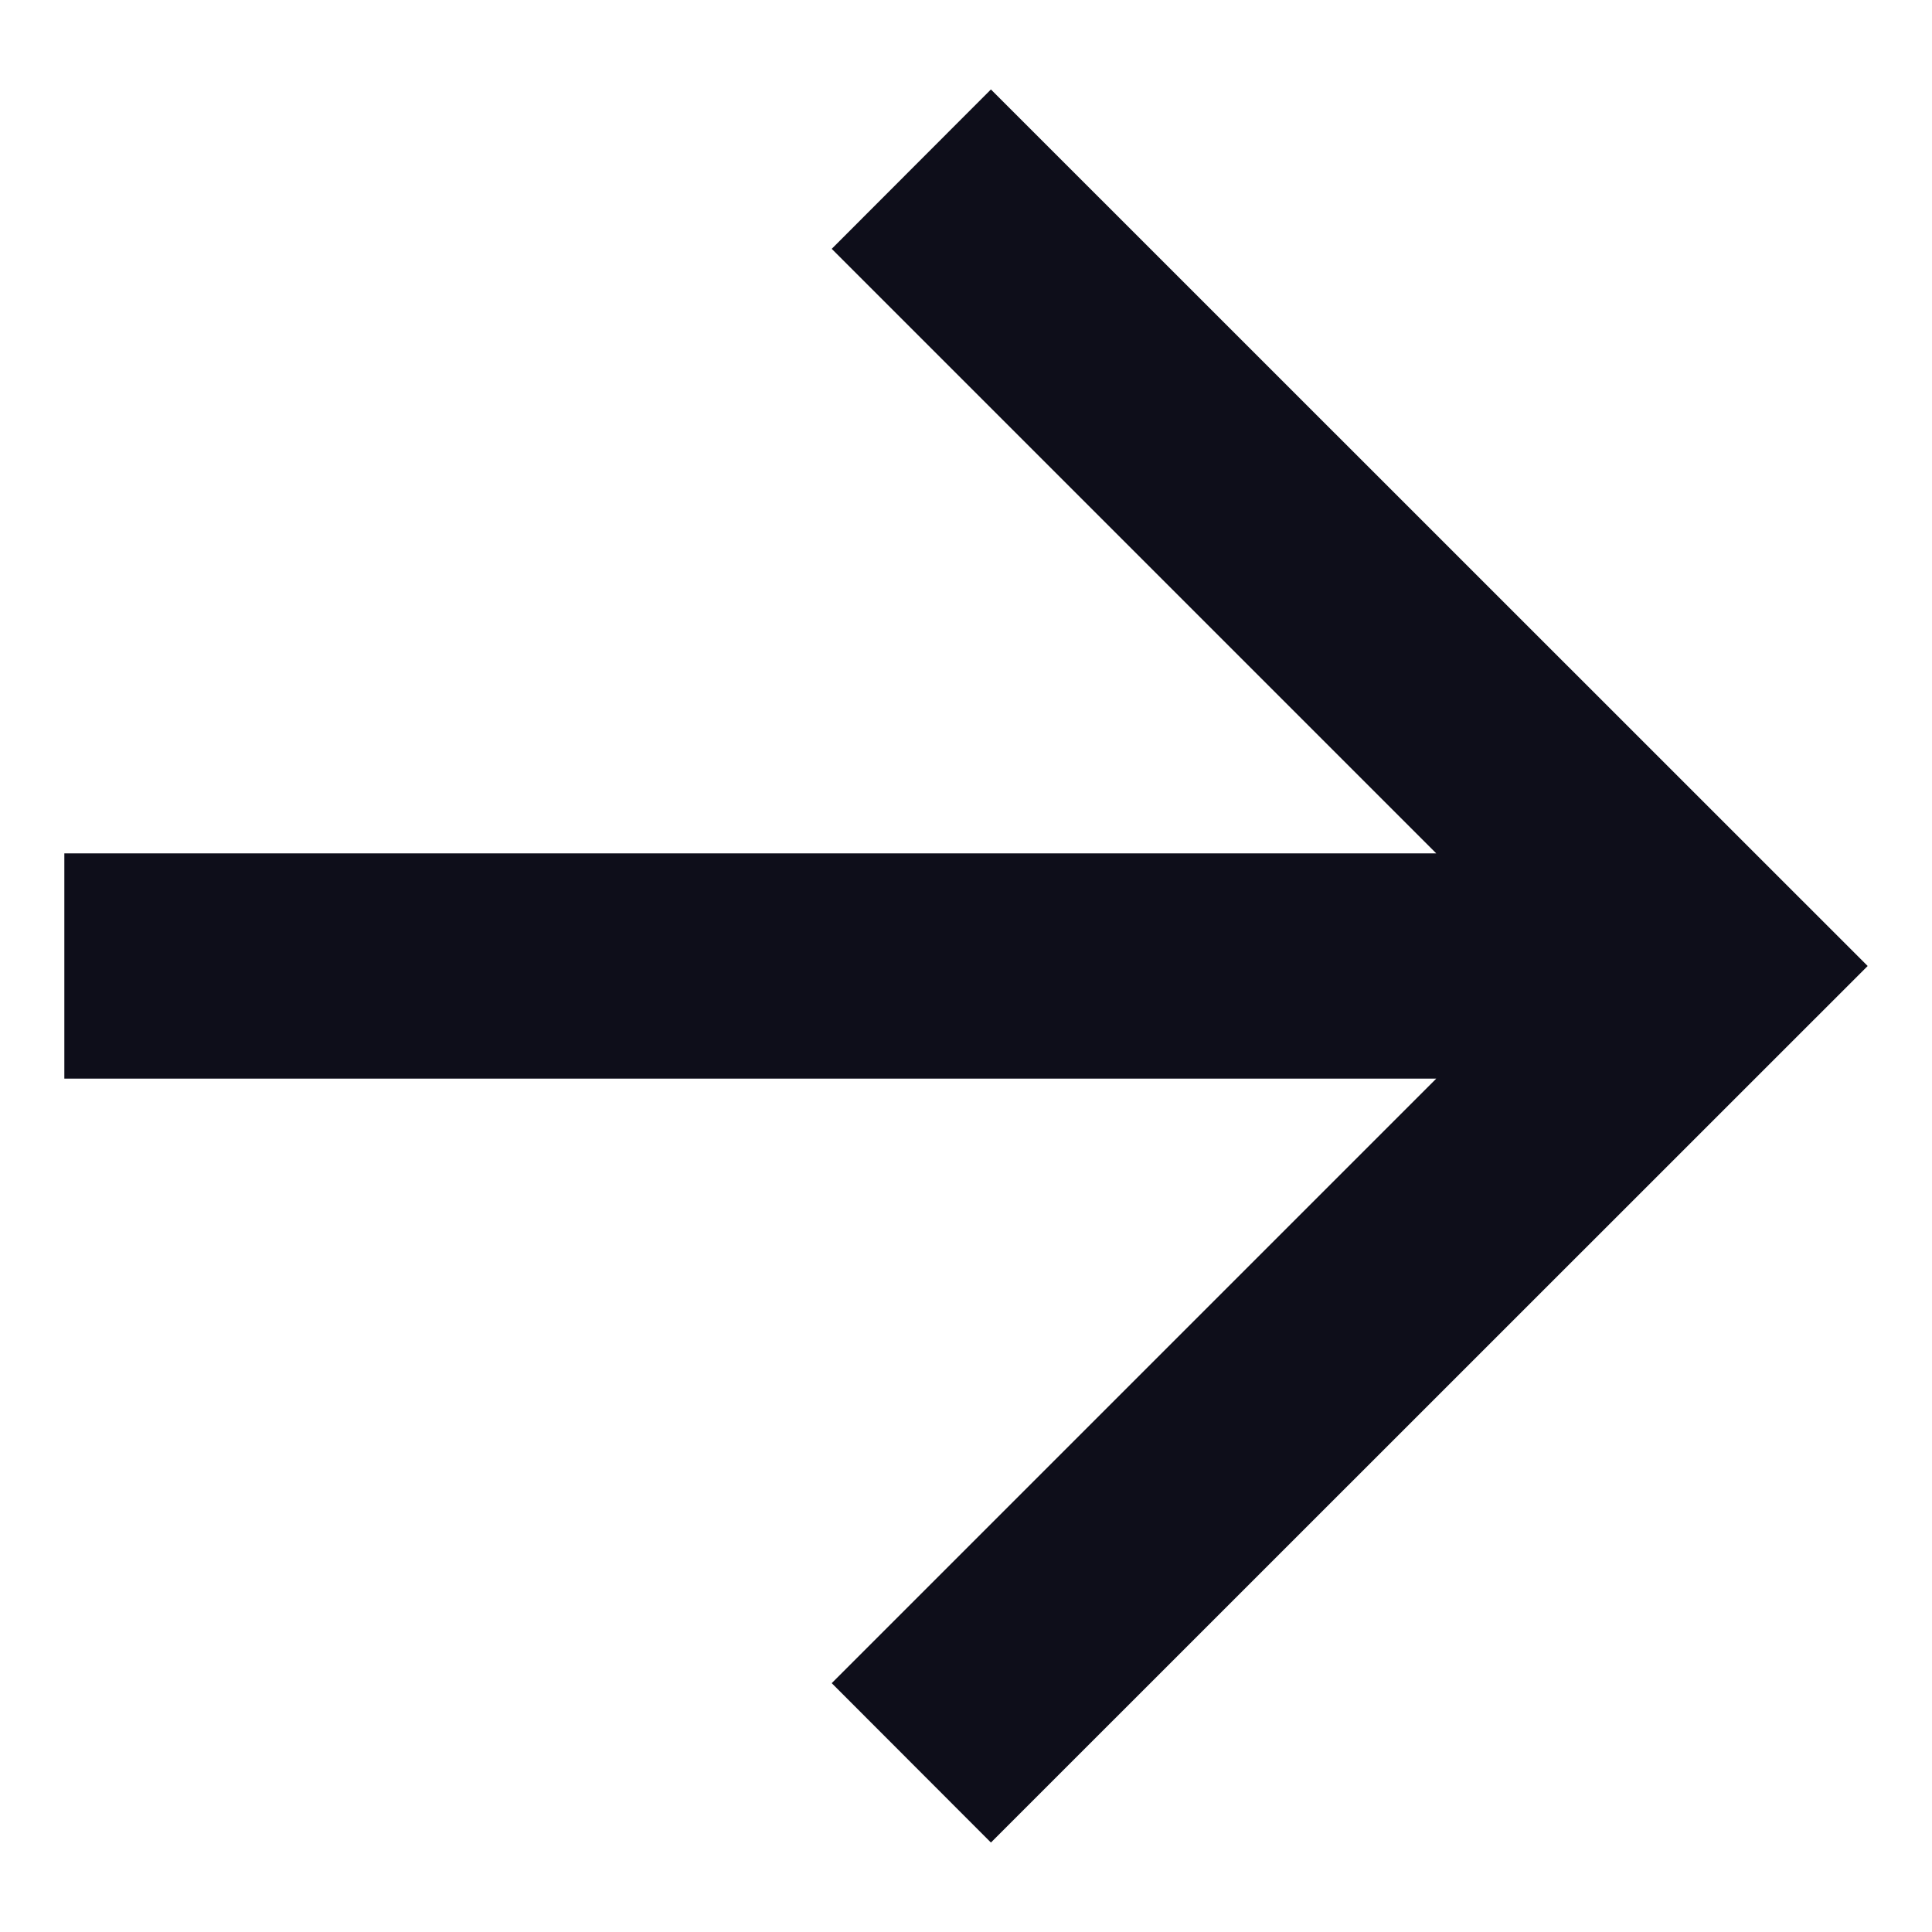
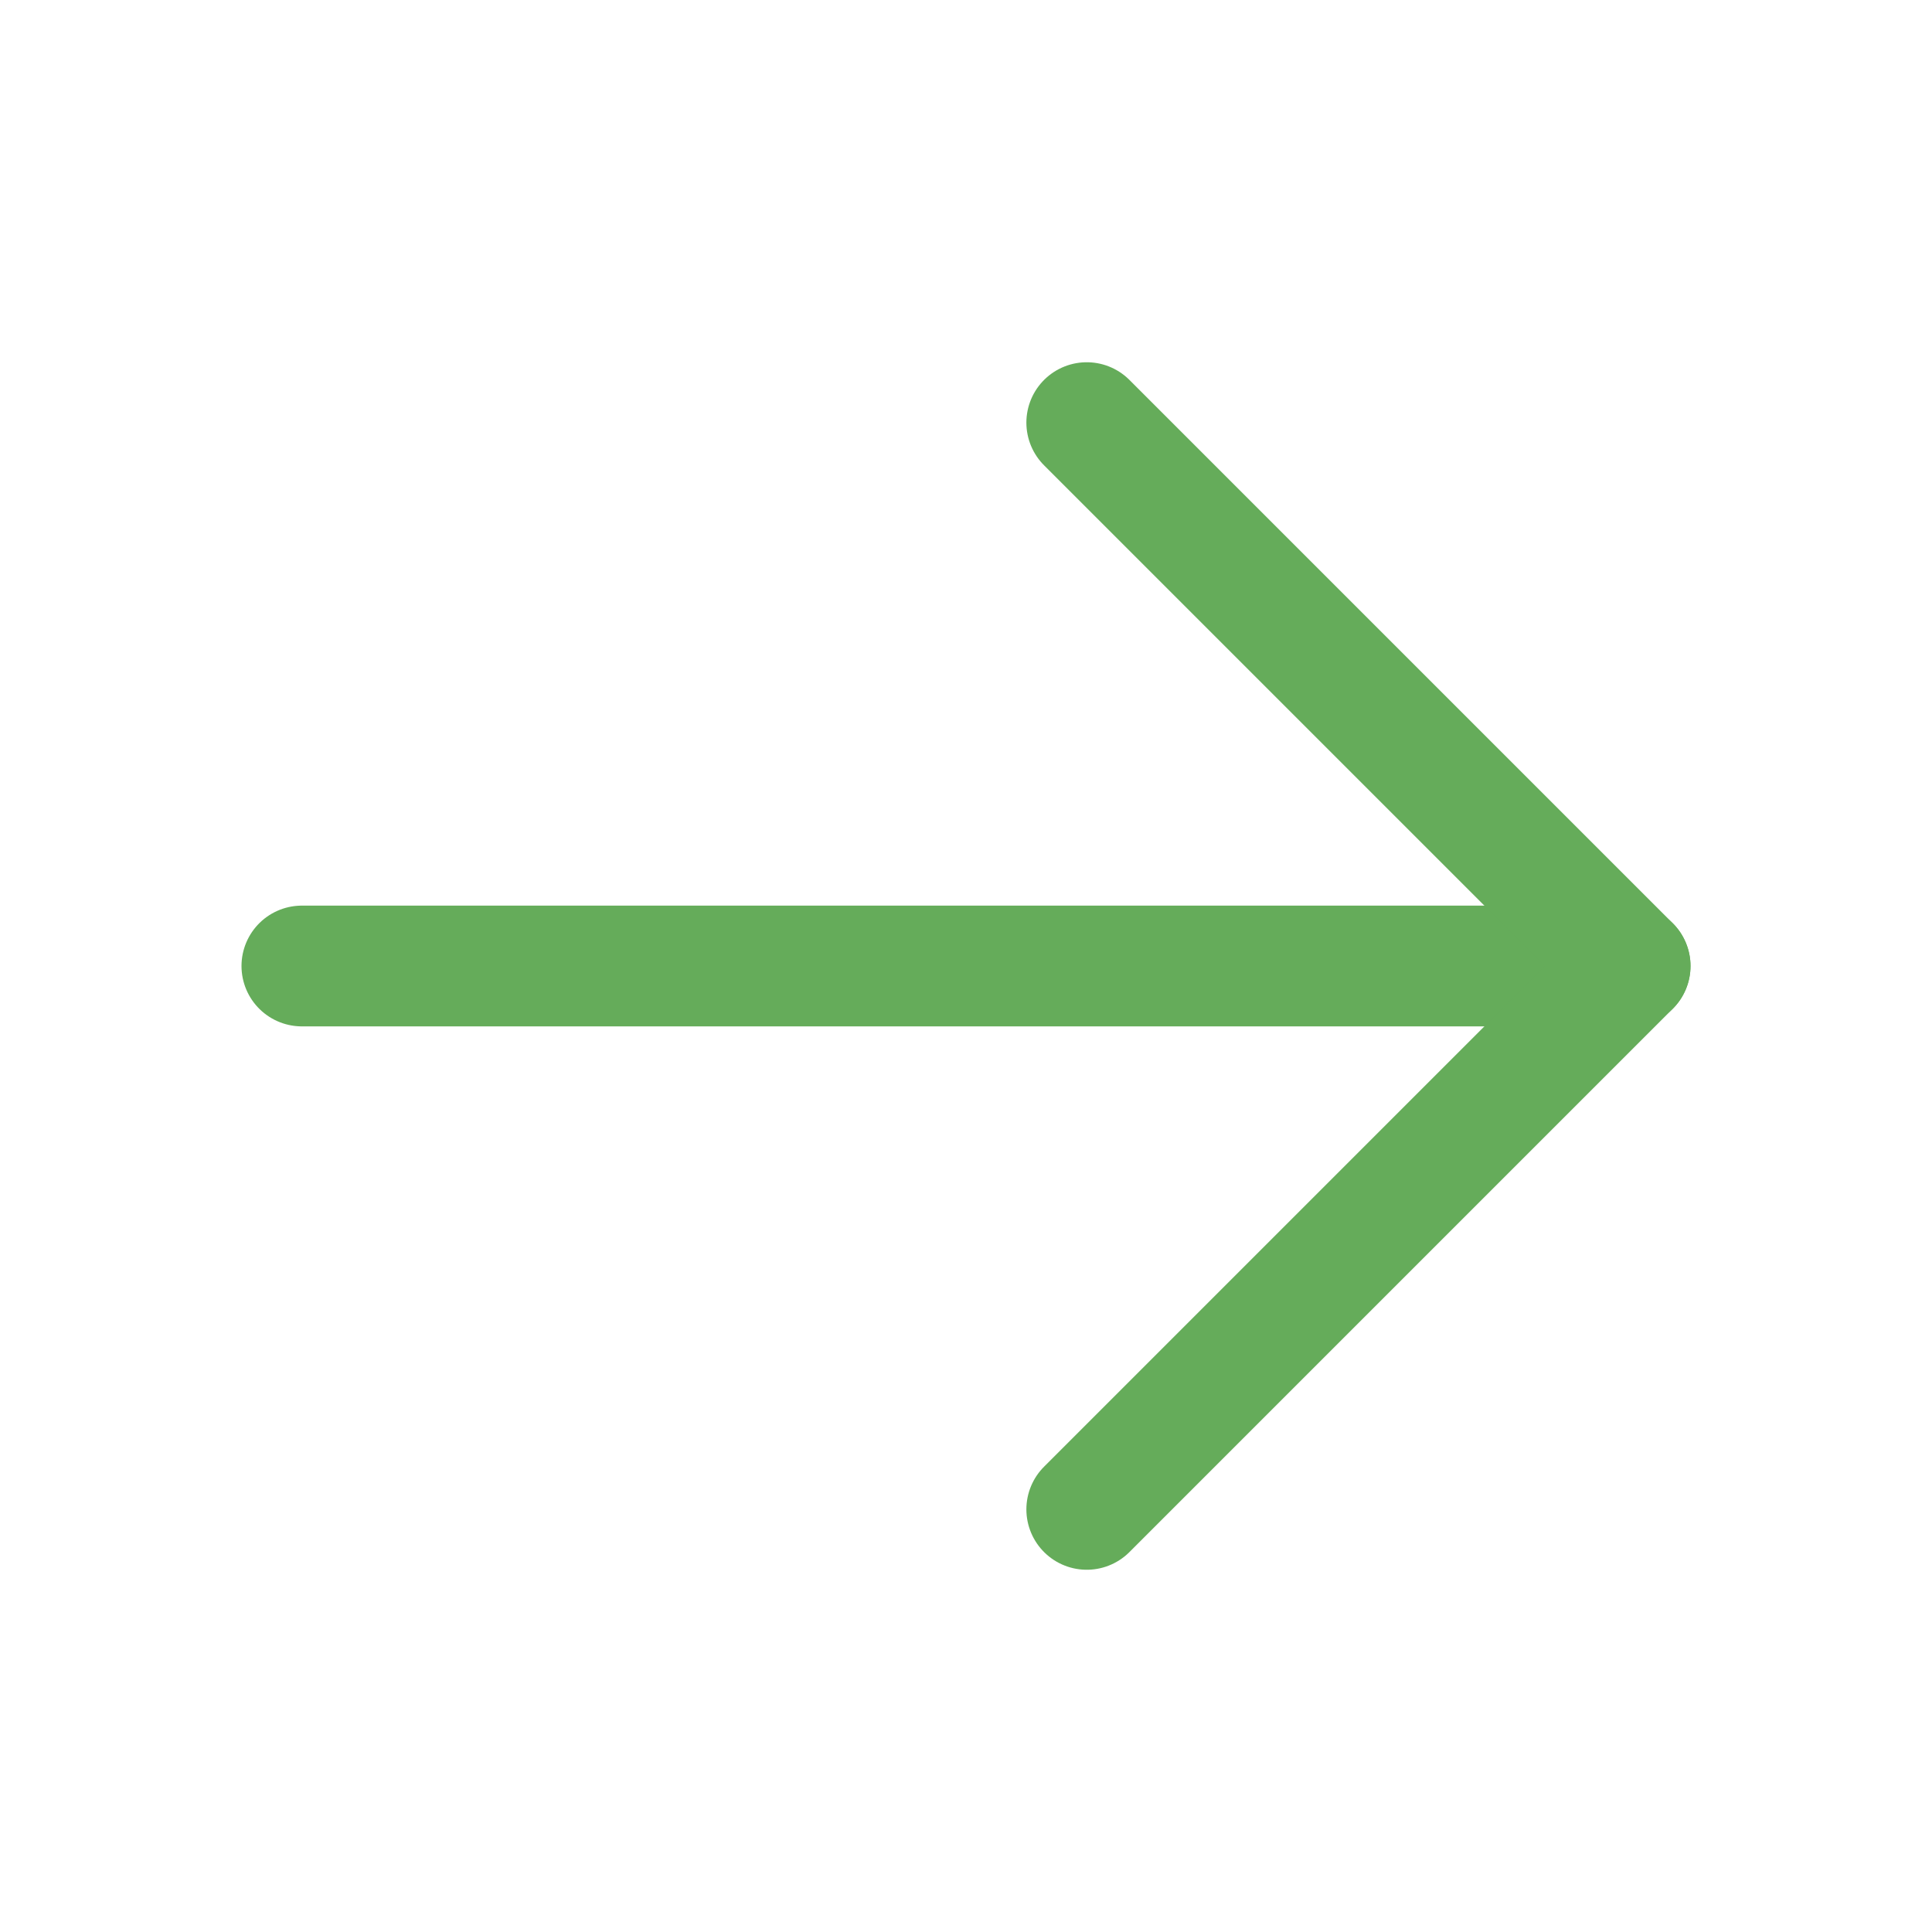
- <svg xmlns="http://www.w3.org/2000/svg" width="10" height="10" viewBox="0 0 10 10" fill="none">
-   <path d="M7.434 4.417L4.305 1.288L5.129 0.463L9.667 5L5.129 9.537L4.305 8.712L7.434 5.583H0.333V4.417H7.434Z" fill="#0E0E1A" />
+ <svg xmlns="http://www.w3.org/2000/svg" width="16" height="16" viewBox="0 0 16 16" fill="none">
+   <path d="M2.5 8H13.5" stroke="#65AC5A" stroke-linecap="round" stroke-linejoin="round" />
+   <path d="M9 3.5L13.5 8L9 12.5" stroke="#65AC5A" stroke-linecap="round" stroke-linejoin="round" />
</svg>
